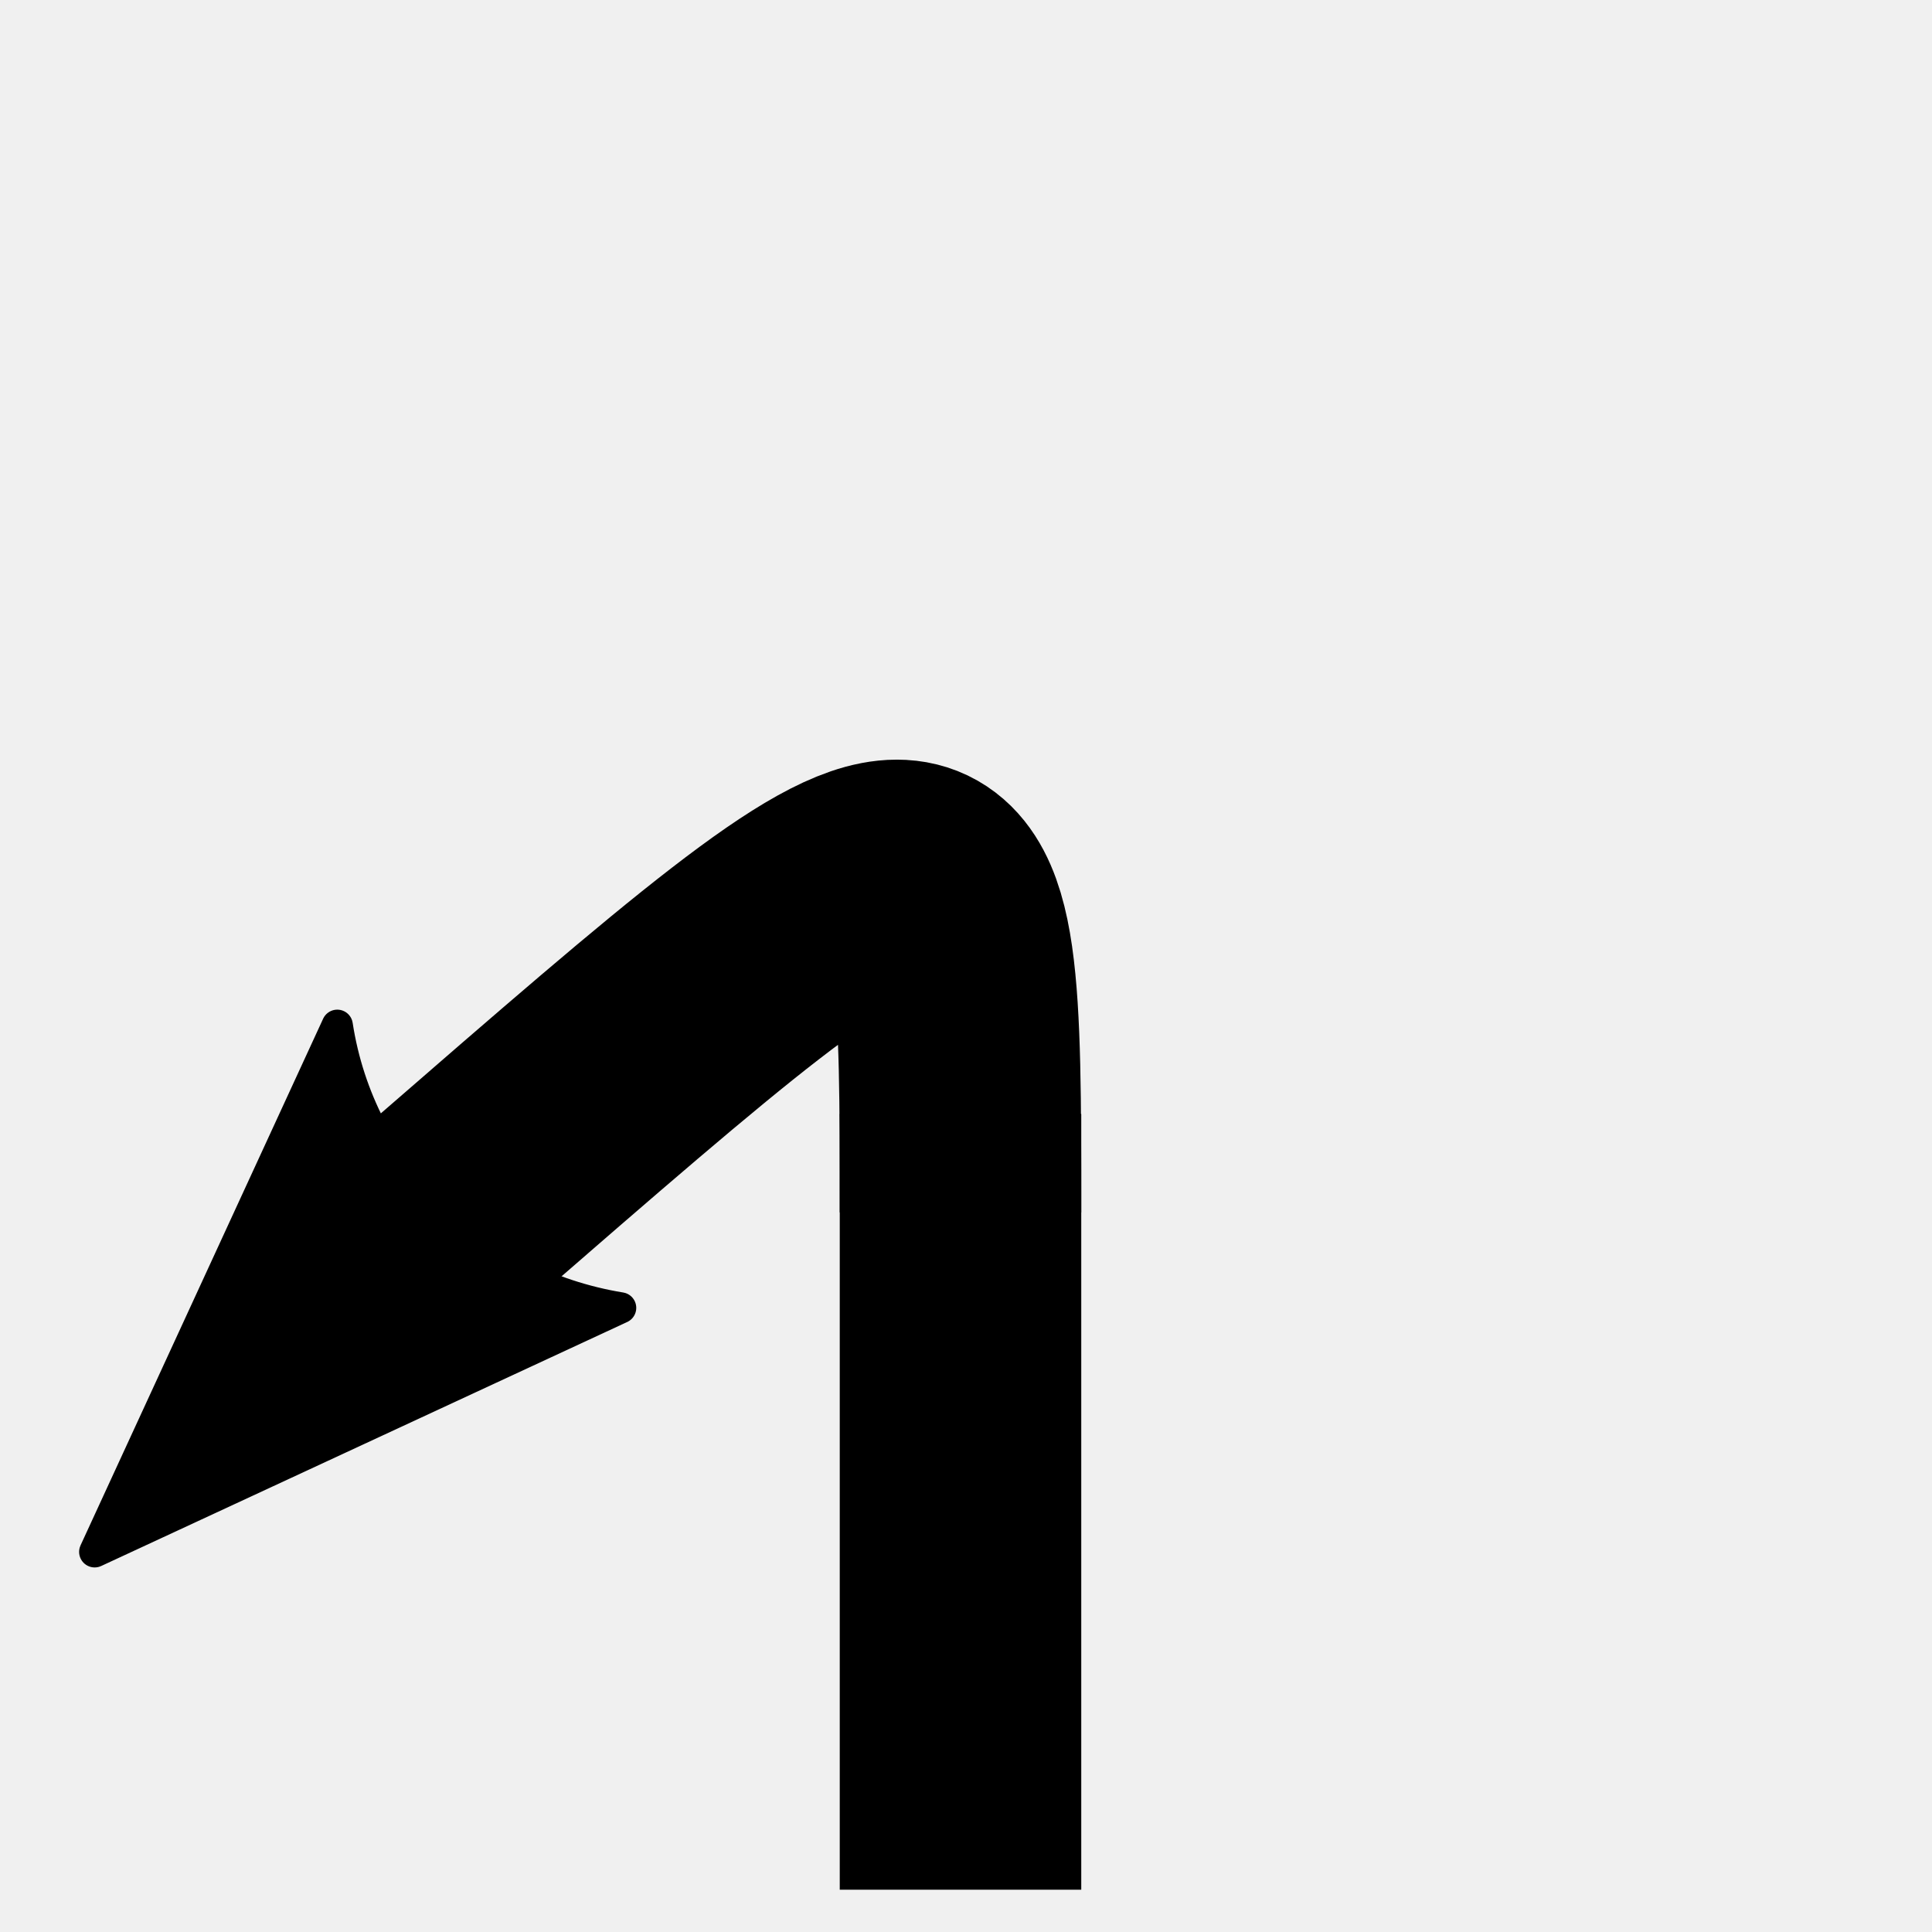
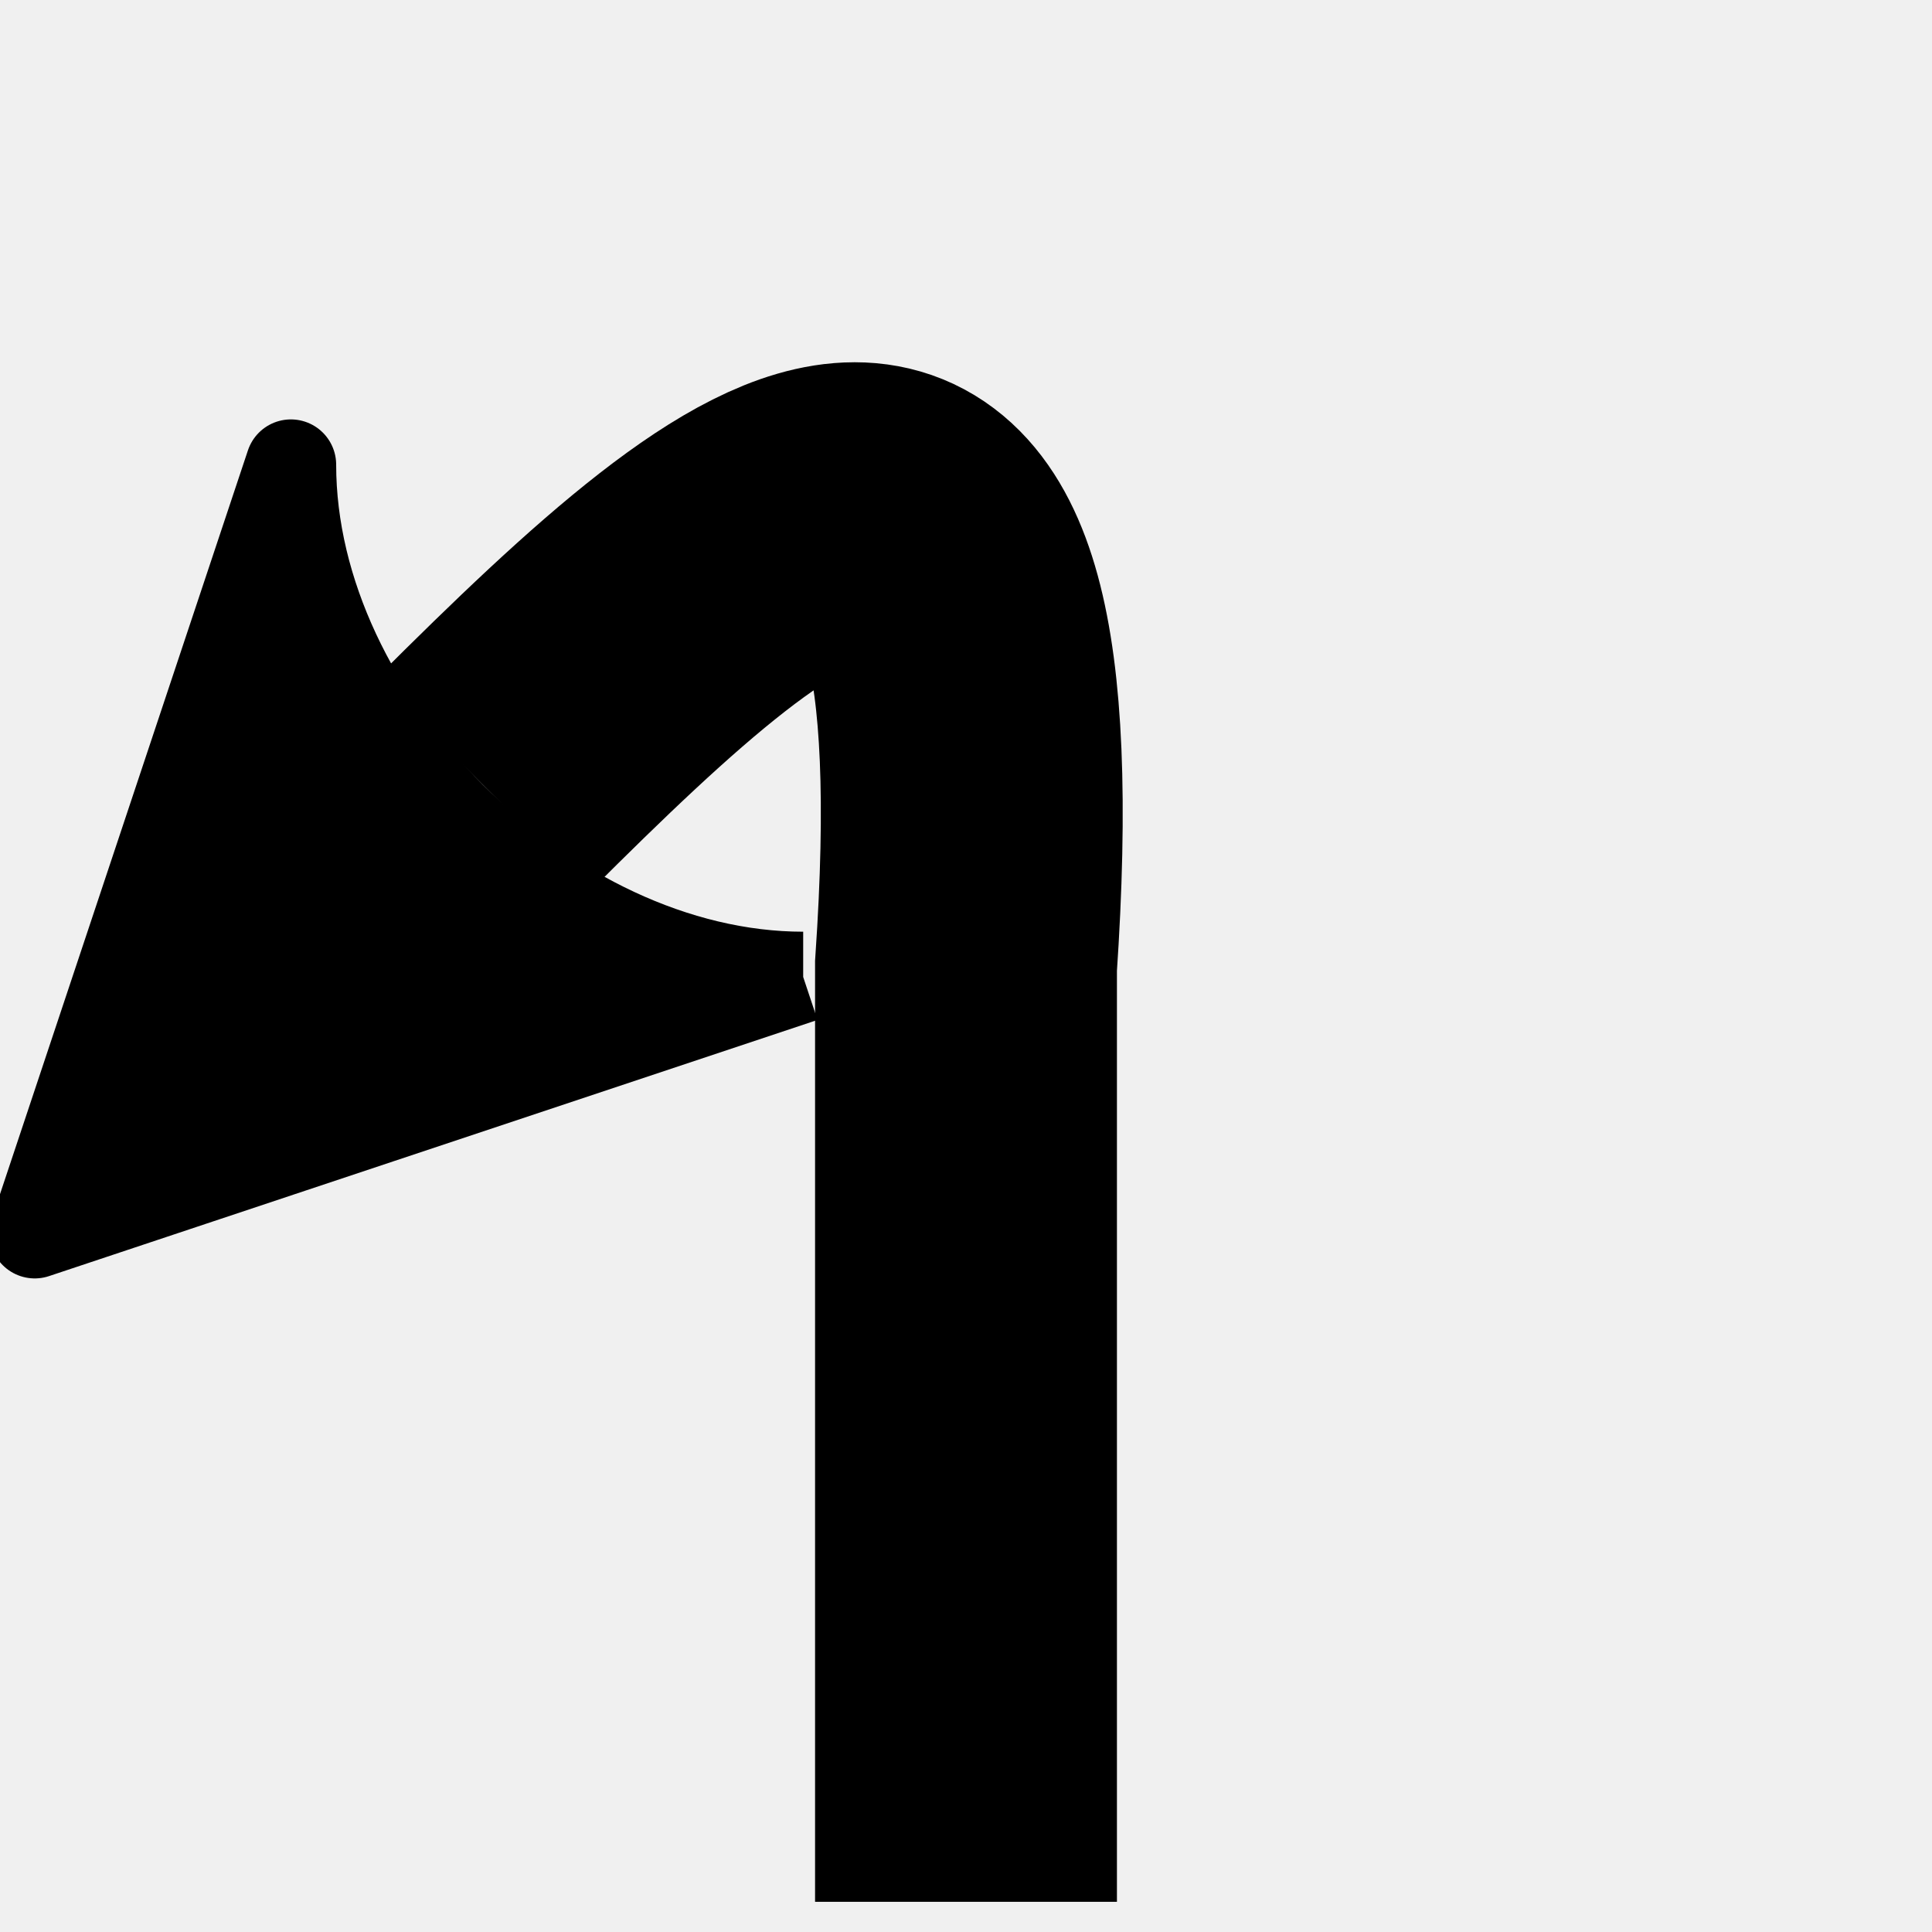
- <svg xmlns="http://www.w3.org/2000/svg" width="64px" height="64px" id="svg5354">
-   <defs id="defs5356">
-     <marker orient="auto" refY="0.0" refX="0.0" id="Arrow2Lend" style="overflow:visible;">
-       <path id="path4553" style="font-size:12.0;fill-rule:evenodd;stroke-width:0.625;stroke-linejoin:round;" d="M 8.719,4.034 L -2.207,0.016 L 8.719,-4.002 C 6.973,-1.63 6.983,1.616 8.719,4.034 z " transform="scale(1.1) rotate(180) translate(1,0)" />
-     </marker>
-     <marker orient="auto" refY="0.0" refX="0.0" id="Arrow1Lend" style="overflow:visible;">
-       <path id="path4535" d="M 0.0,0.0 L 5.0,-5.0 L -12.5,0.0 L 5.0,5.0 L 0.0,0.0 z " style="fill-rule:evenodd;stroke:#000000;stroke-width:1.0pt;marker-start:none;" transform="scale(0.8) rotate(180) translate(12.5,0)" />
-     </marker>
-     <marker orient="auto" refY="0.0" refX="0.0" id="Arrow2Lendj" style="overflow:visible;">
-       <path id="path3200" style="stroke-linejoin:round;font-size:12.0;fill-rule:evenodd;stroke:#ffffff;stroke-width:0.625;fill:#ffffff" d="M 8.719,4.034 L -2.207,0.016 L 8.719,-4.002 C 6.973,-1.63 6.983,1.616 8.719,4.034 z " transform="scale(1.1) rotate(180) translate(1,0)" />
-     </marker>
-     <marker orient="auto" refY="0.0" refX="0.0" id="Arrow2Lendjk" style="overflow:visible;">
-       <path id="path3227" style="stroke-linejoin:round;font-size:12.0;fill-rule:evenodd;stroke:#000000;stroke-width:0.625;fill:#000000" d="M 8.719,4.034 L -2.207,0.016 L 8.719,-4.002 C 6.973,-1.63 6.983,1.616 8.719,4.034 z " transform="scale(1.1) rotate(180) translate(1,0)" />
-     </marker>
-   </defs>
-   <g id="layer1">
-     <path style="fill:none;fill-rule:evenodd;stroke:#000000;stroke-width:8;stroke-linecap:butt;stroke-linejoin:miter;stroke-miterlimit:4;stroke-dasharray:none;stroke-opacity:1" d="M 31.818,62.599 L 31.818,36.901" id="path6512" />
-     <path style="fill:none;fill-rule:evenodd;stroke:#000000;stroke-width:8;stroke-linecap:butt;stroke-linejoin:miter;stroke-miterlimit:4;stroke-dasharray:none;stroke-opacity:1" d="M 31.818,40.163 C 31.818,25.498 31.818,25.498 14.939,40.162" id="path7071" />
-     <path style="stroke-linejoin:miter;marker-end:url(#Arrow2Lendjk);stroke-opacity:1;fill-rule:evenodd;stroke:#000000;stroke-linecap:butt;stroke-miterlimit:4;stroke-dasharray:none;stroke-width:1.5;fill:none" d="M 11.955,42.528 L 4.524,49.979" id="path8163" />
+ <svg xmlns="http://www.w3.org/2000/svg" width="64px" height="64px">
+   <g>
+     <path d="M 32,63 L 32,32 C 33.5,10 26,16 16,26" style="fill:none;stroke:#000000;stroke-width:10;stroke-linecap:butt;stroke-linejoin:miter;stroke-opacity:1;stroke-miterlimit:4;stroke-dasharray:none" />
+     <path transform="translate(16,26) scale(3) rotate(225)" d="M -4,1 L 0,-7 L 4,1 C 2,-1 -2,-1 -4,1" style="fill:#000000;stroke:#000000;stroke-linejoin:round" />
  </g>
</svg>
